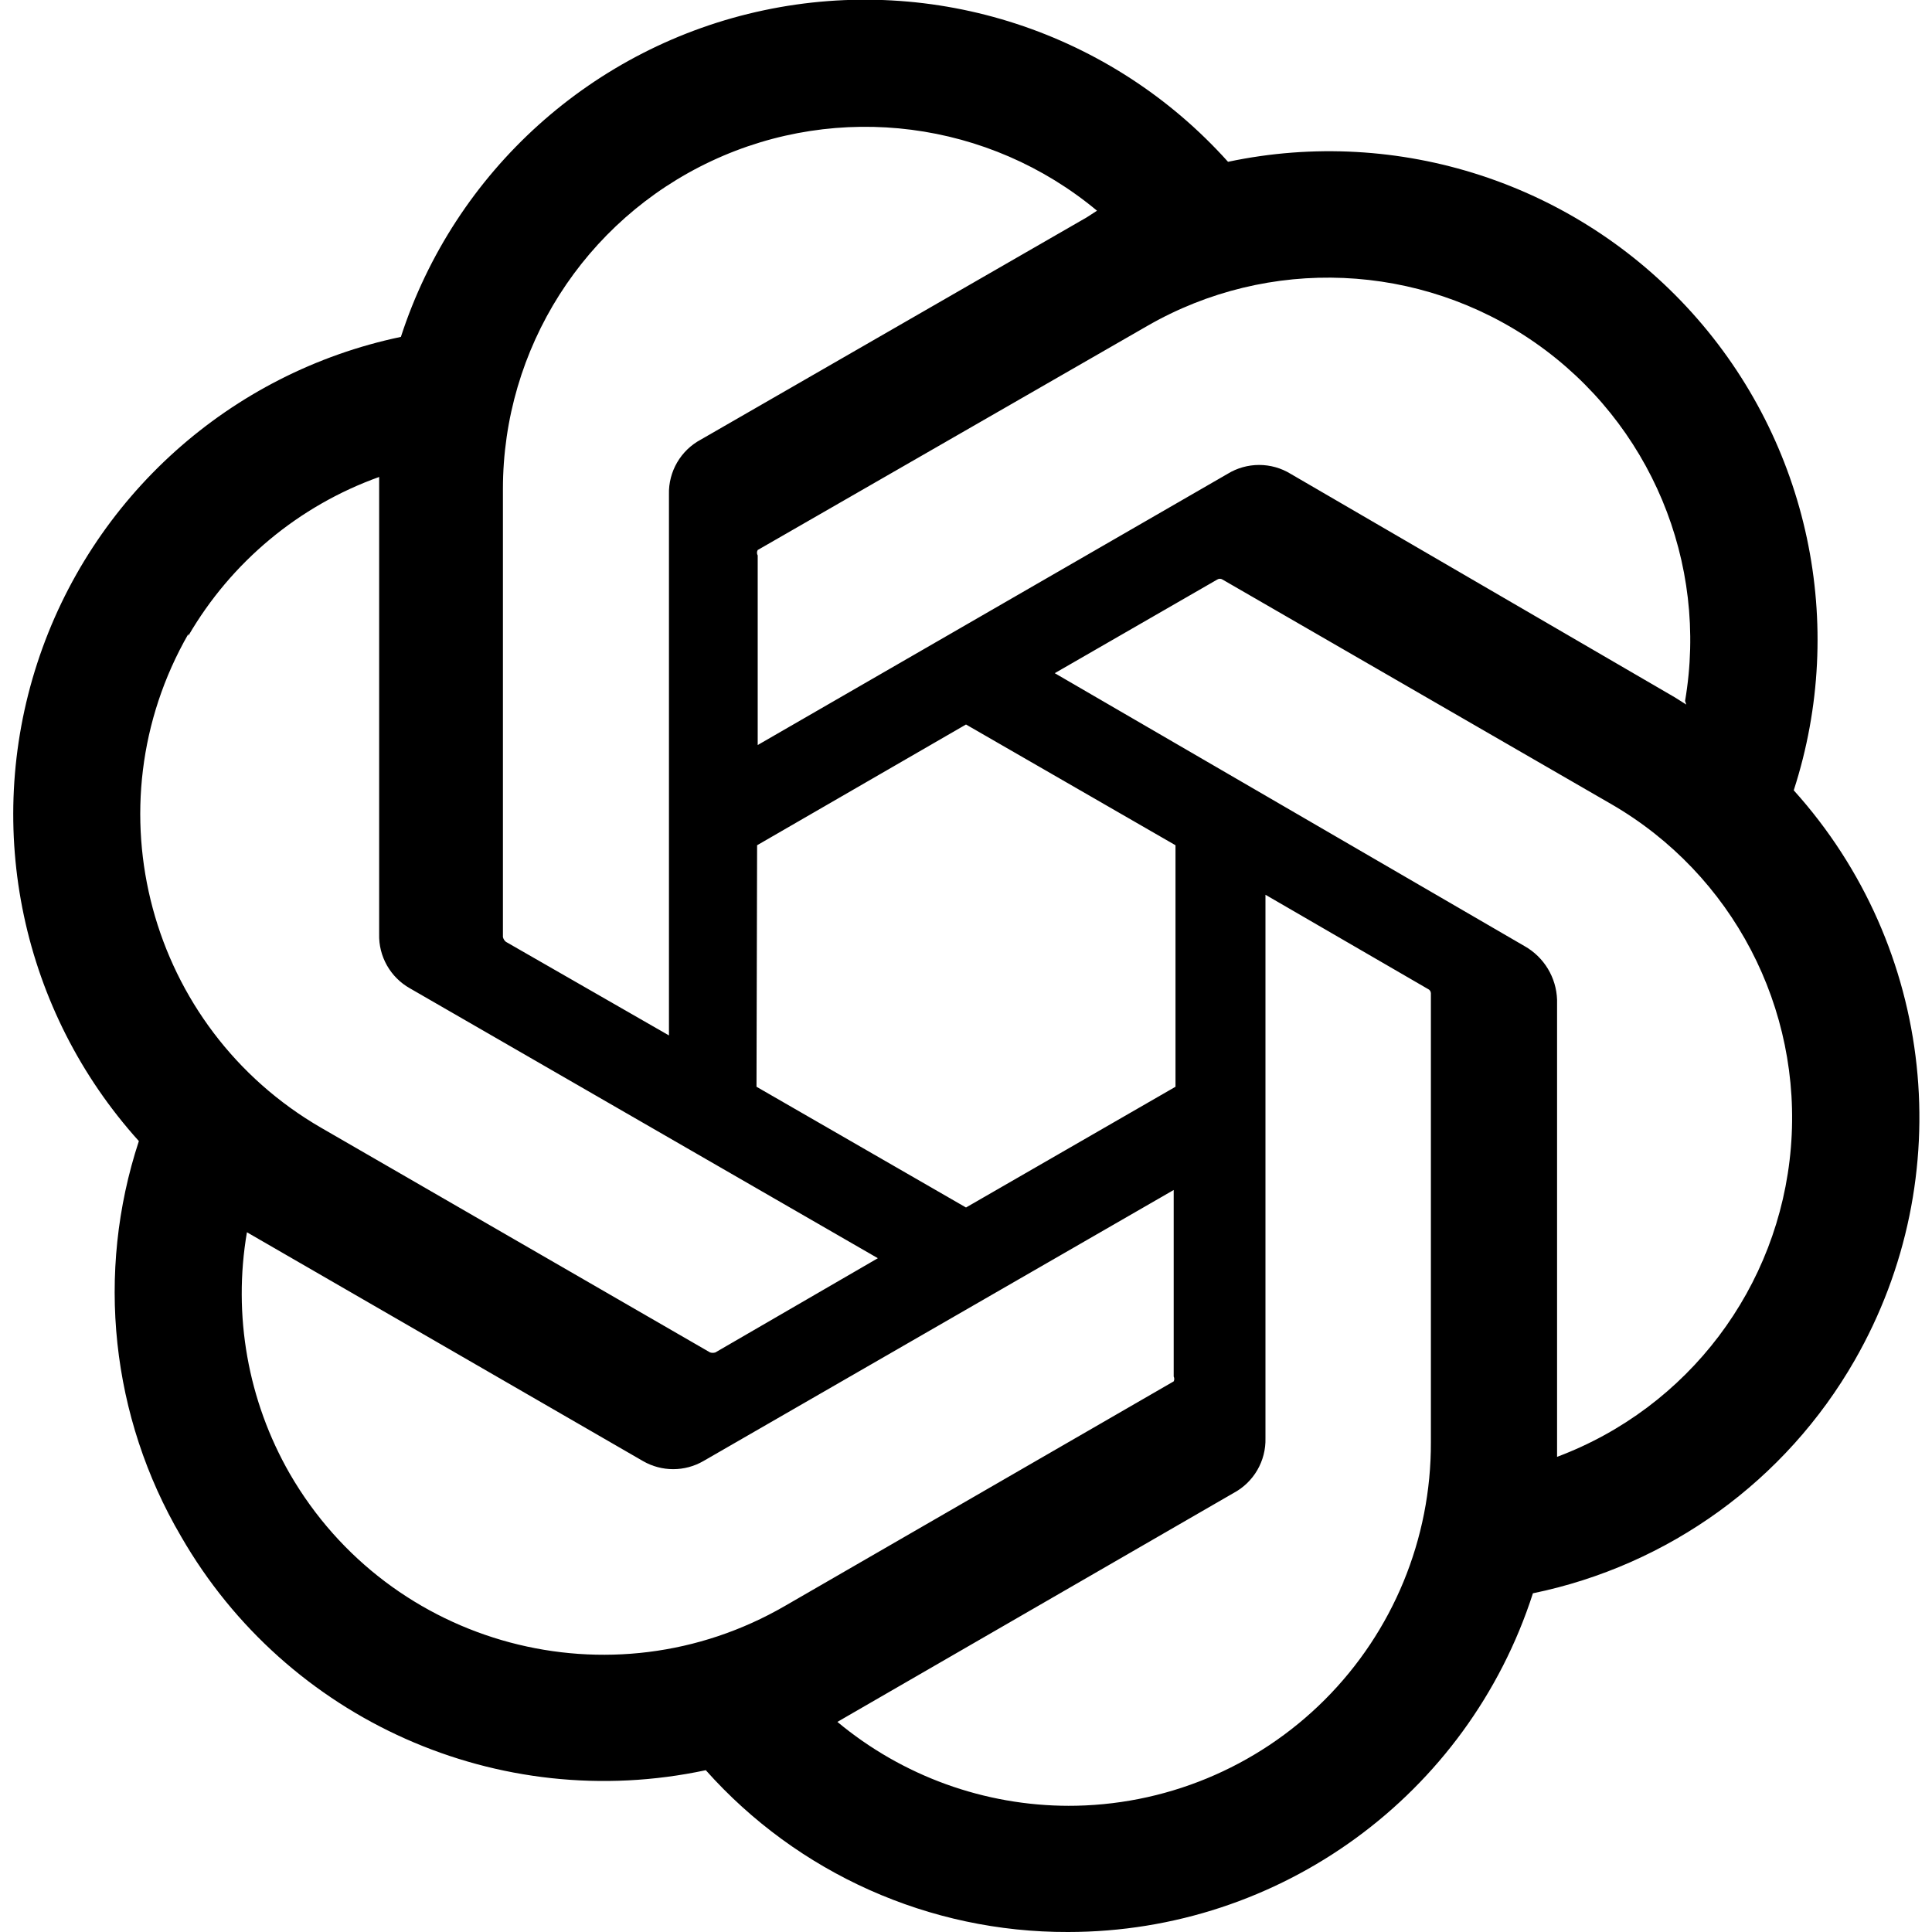
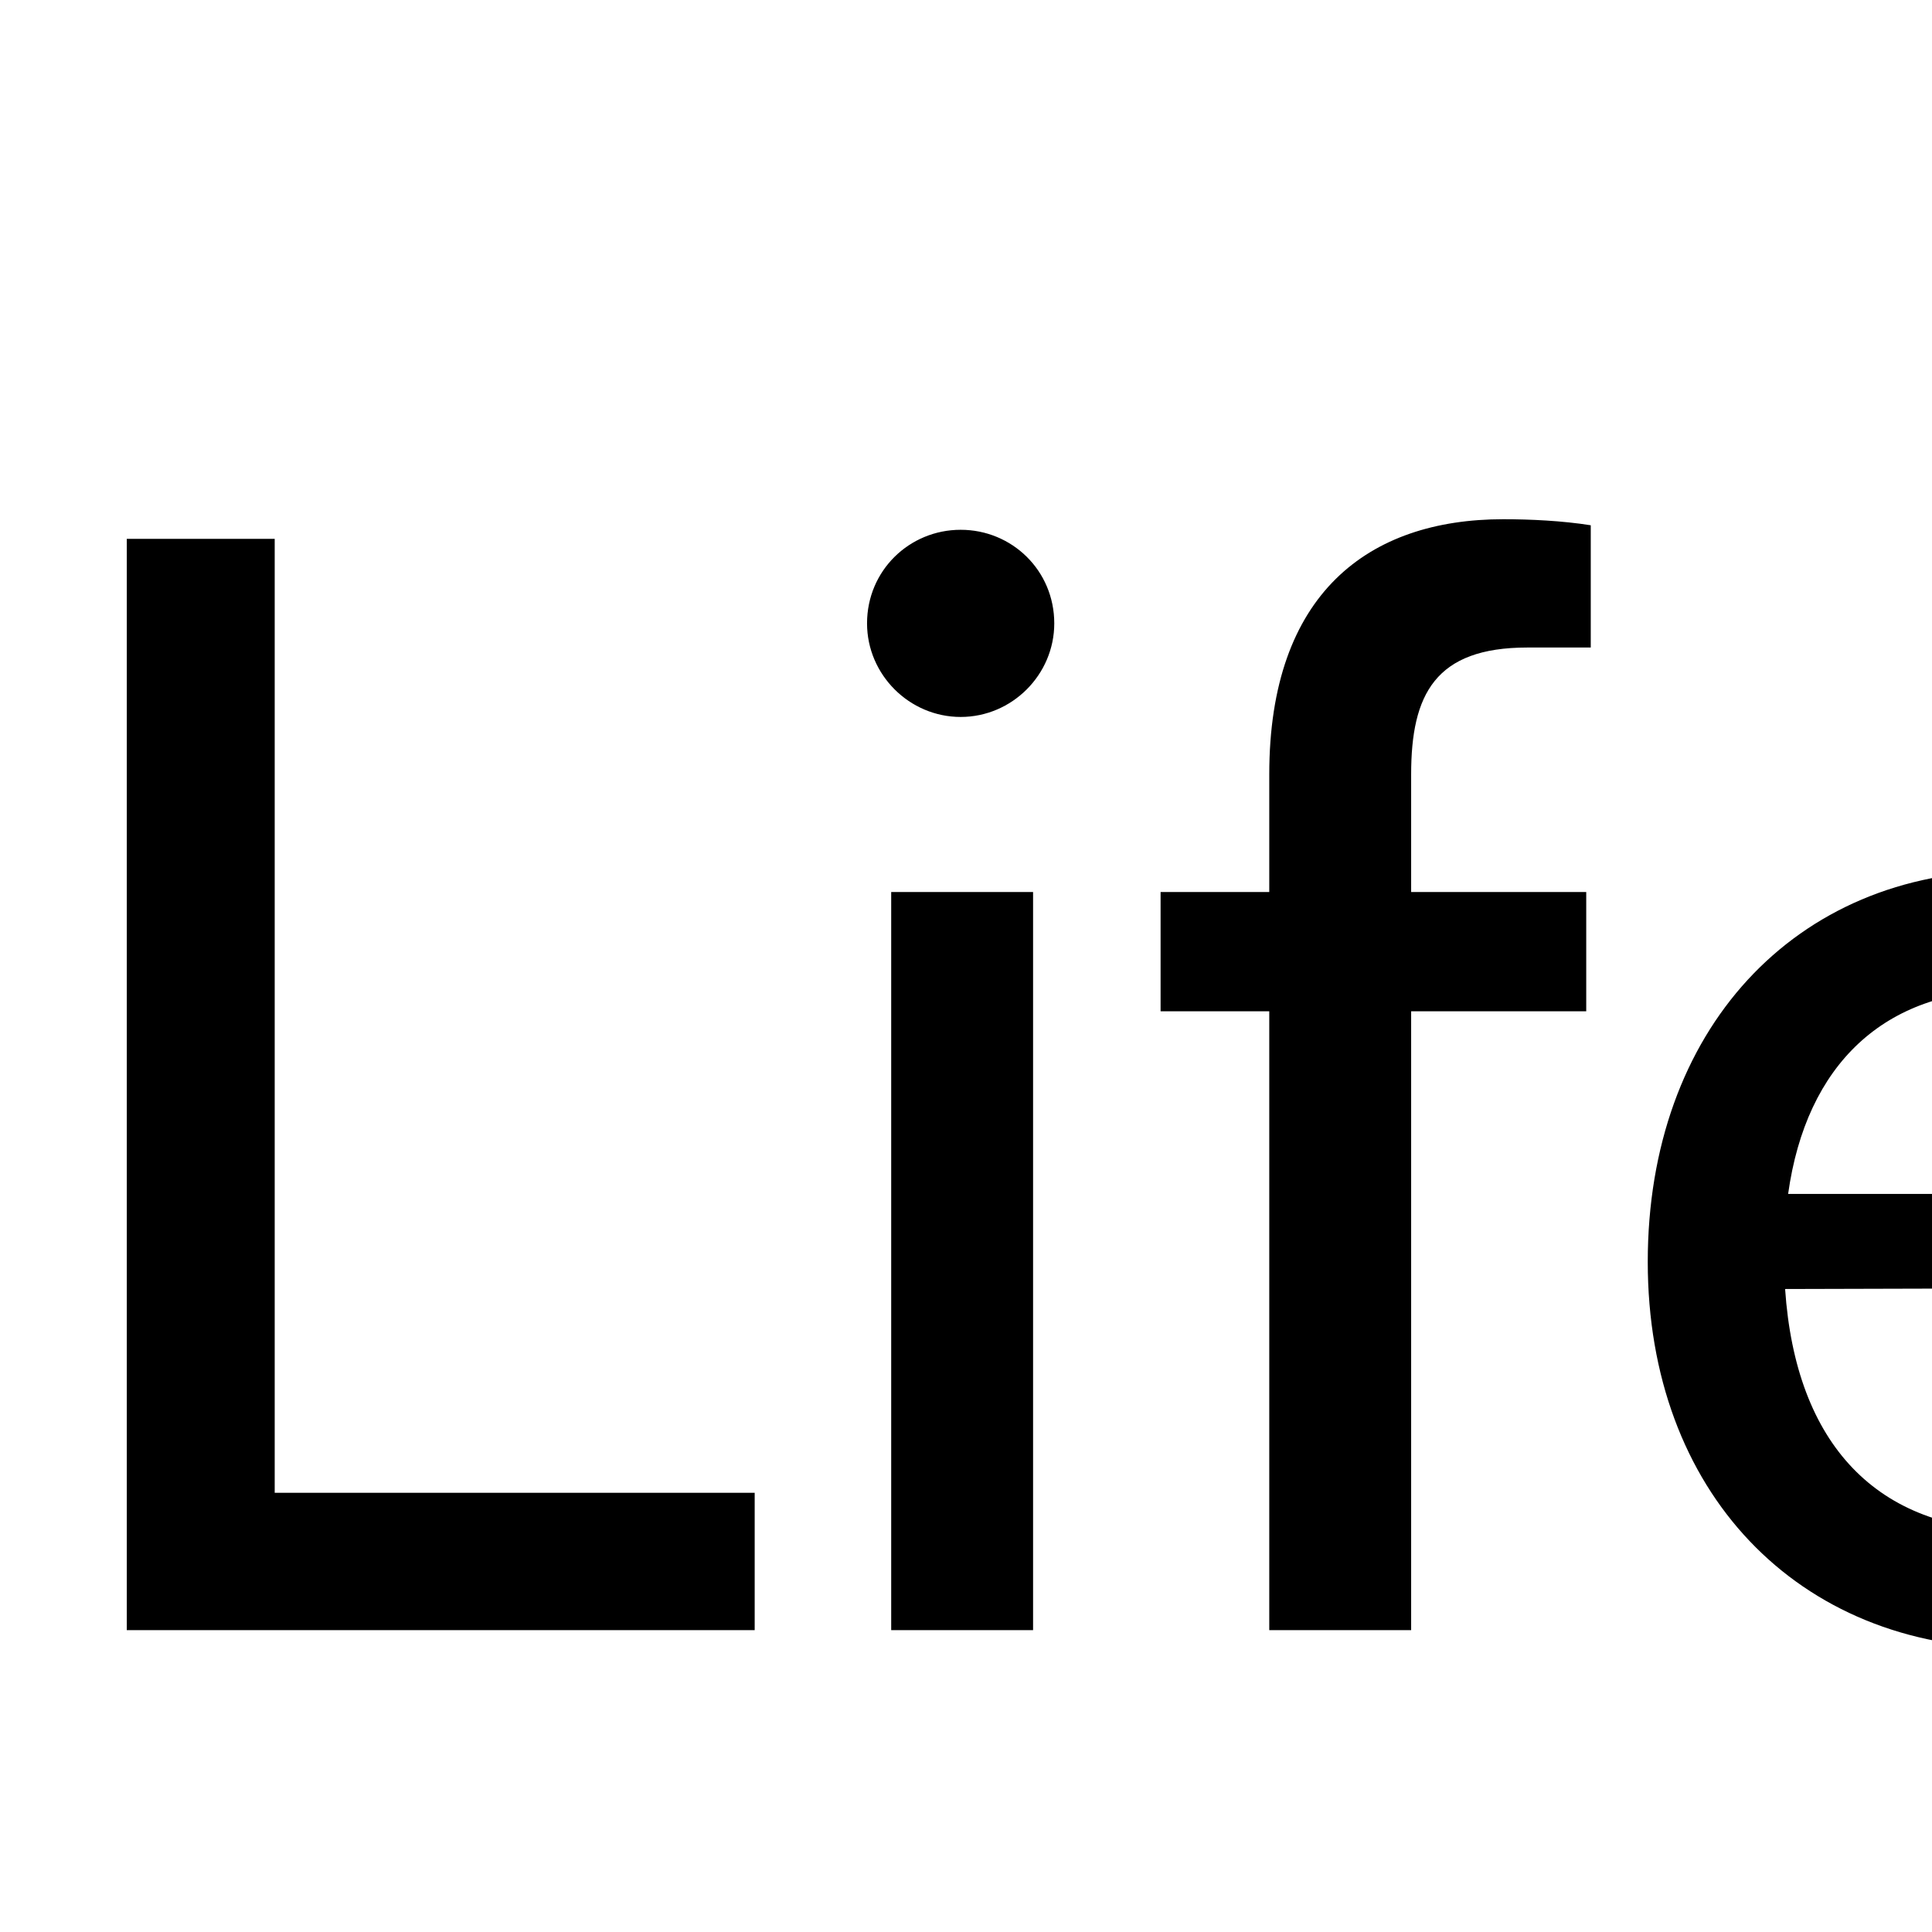
<svg xmlns="http://www.w3.org/2000/svg" id="openai-symbol" viewBox="0 0 32 32">
-   <path d="M29.71,13.09A8.09,8.09,0,0,0,20.34,2.68a8.08,8.08,0,0,0-13.7,2.9A8.08,8.08,0,0,0,2.3,18.9,8,8,0,0,0,3,25.45a8.08,8.08,0,0,0,8.69,3.87,8,8,0,0,0,6,2.68,8.09,8.09,0,0,0,7.7-5.61,8,8,0,0,0,5.33-3.86A8.09,8.09,0,0,0,29.71,13.09Zm-12,16.82a6,6,0,0,1-3.84-1.39l.19-.11,6.37-3.68a1,1,0,0,0,.53-.91v-9l2.69,1.56a.08.08,0,0,1,.05.07v7.44A6,6,0,0,1,17.68,29.91ZM4.8,24.41a6,6,0,0,1-.71-4l.19.11,6.37,3.68a1,1,0,0,0,1,0l7.79-4.49V22.8a.09.09,0,0,1,0,.08L13,26.6A6,6,0,0,1,4.8,24.41ZM3.12,10.53A6,6,0,0,1,6.28,7.9v7.57a1,1,0,0,0,.51.9l7.75,4.47L11.85,22.4a.14.14,0,0,1-.09,0L5.32,18.68a6,6,0,0,1-2.2-8.18Zm22.13,5.14-7.78-4.52L20.16,9.6a.08.08,0,0,1,.09,0l6.44,3.72a6,6,0,0,1-.9,10.81V16.56A1.06,1.06,0,0,0,25.25,15.67Zm2.68-4-.19-.12-6.36-3.7a1,1,0,0,0-1.05,0l-7.78,4.49V9.2a.09.09,0,0,1,0-.09L19,5.4a6,6,0,0,1,8.91,6.21ZM11.08,17.15,8.38,15.6a.14.14,0,0,1-.05-.08V8.1a6,6,0,0,1,9.84-4.61L18,3.6,11.61,7.28a1,1,0,0,0-.53.91ZM12.54,14,16,12l3.47,2v4L16,20l-3.47-2Z" />
+   <path d="M4.55 8.925V24.725H12.5V27H2.1V8.925H4.55ZM15.912 11.875C15.062 11.875 14.361 11.175 14.361 10.325C14.361 9.45 15.062 8.775 15.912 8.775C16.762 8.775 17.462 9.45 17.462 10.325C17.462 11.175 16.762 11.875 15.912 11.875ZM14.761 27V14.775H17.111V27H14.761ZM19.223 14.775H21.023V12.825C21.023 9.825 22.673 8.6 24.898 8.6C25.348 8.6 25.873 8.625 26.348 8.7V10.725H25.298C23.773 10.725 23.373 11.5 23.373 12.825V14.775H26.273V16.75H23.373V27H21.023V16.75H19.223V14.775ZM33.367 27.3C29.767 27.3 27.292 24.7 27.292 20.9C27.292 17.075 29.717 14.425 33.267 14.425C36.742 14.425 39.017 16.825 39.017 20.45V21.325L29.567 21.35C29.742 23.925 31.092 25.35 33.417 25.35C35.242 25.35 36.442 24.6 36.842 23.2H39.042C38.442 25.825 36.392 27.3 33.367 27.3ZM33.267 16.4C31.217 16.4 29.917 17.625 29.617 19.775H36.667C36.667 17.75 35.342 16.4 33.267 16.4ZM38.314 11.175V8.925H51.639V11.175H46.214V27H43.764V11.175H38.314ZM55.299 27.3C52.674 27.3 51.124 25.825 51.124 23.6C51.124 21.35 52.799 19.95 55.674 19.725L59.524 19.425V19.075C59.524 17.025 58.299 16.3 56.649 16.3C54.674 16.3 53.549 17.175 53.549 18.65H51.499C51.499 16.1 53.599 14.425 56.749 14.425C59.774 14.425 61.824 16.025 61.824 19.325V27H59.824L59.574 25.025C58.949 26.425 57.274 27.3 55.299 27.3ZM55.974 25.475C58.199 25.475 59.549 24.025 59.549 21.725V21.075L56.424 21.325C54.349 21.525 53.499 22.325 53.499 23.525C53.499 24.825 54.449 25.475 55.974 25.475ZM67.479 27H65.129V8.6H67.479V27ZM73.338 27H70.988V8.6H73.338V20.525L78.763 14.775H81.713L77.038 19.65L81.688 27H78.988L75.413 21.35L73.338 23.525V27Z" fill="black" />
+   <path d="M124.275 27.3C121.65 27.3 120.1 25.825 120.1 23.6C120.1 21.35 121.775 19.95 124.65 19.725L128.5 19.425V19.075C128.5 17.025 127.275 16.3 125.625 16.3C123.65 16.3 122.525 17.175 122.525 18.65H120.475C120.475 16.1 122.575 14.425 125.725 14.425C128.75 14.425 130.8 16.025 130.8 19.325V27H128.8L128.55 25.025C127.925 26.425 126.25 27.3 124.275 27.3ZM124.95 25.475C127.175 25.475 128.525 24.025 128.525 21.725V21.075L125.4 21.325C123.325 21.525 122.475 22.325 122.475 23.525C122.475 24.825 123.425 25.475 124.95 25.475ZM135.204 11.875C134.354 11.875 133.654 11.175 133.654 10.325C133.654 9.45 134.354 8.775 135.204 8.775C136.054 8.775 136.754 9.45 136.754 10.325C136.754 11.175 136.054 11.875 135.204 11.875ZM134.054 27V14.775H136.404V27H134.054Z" fill="#126FFF" />
</svg>
